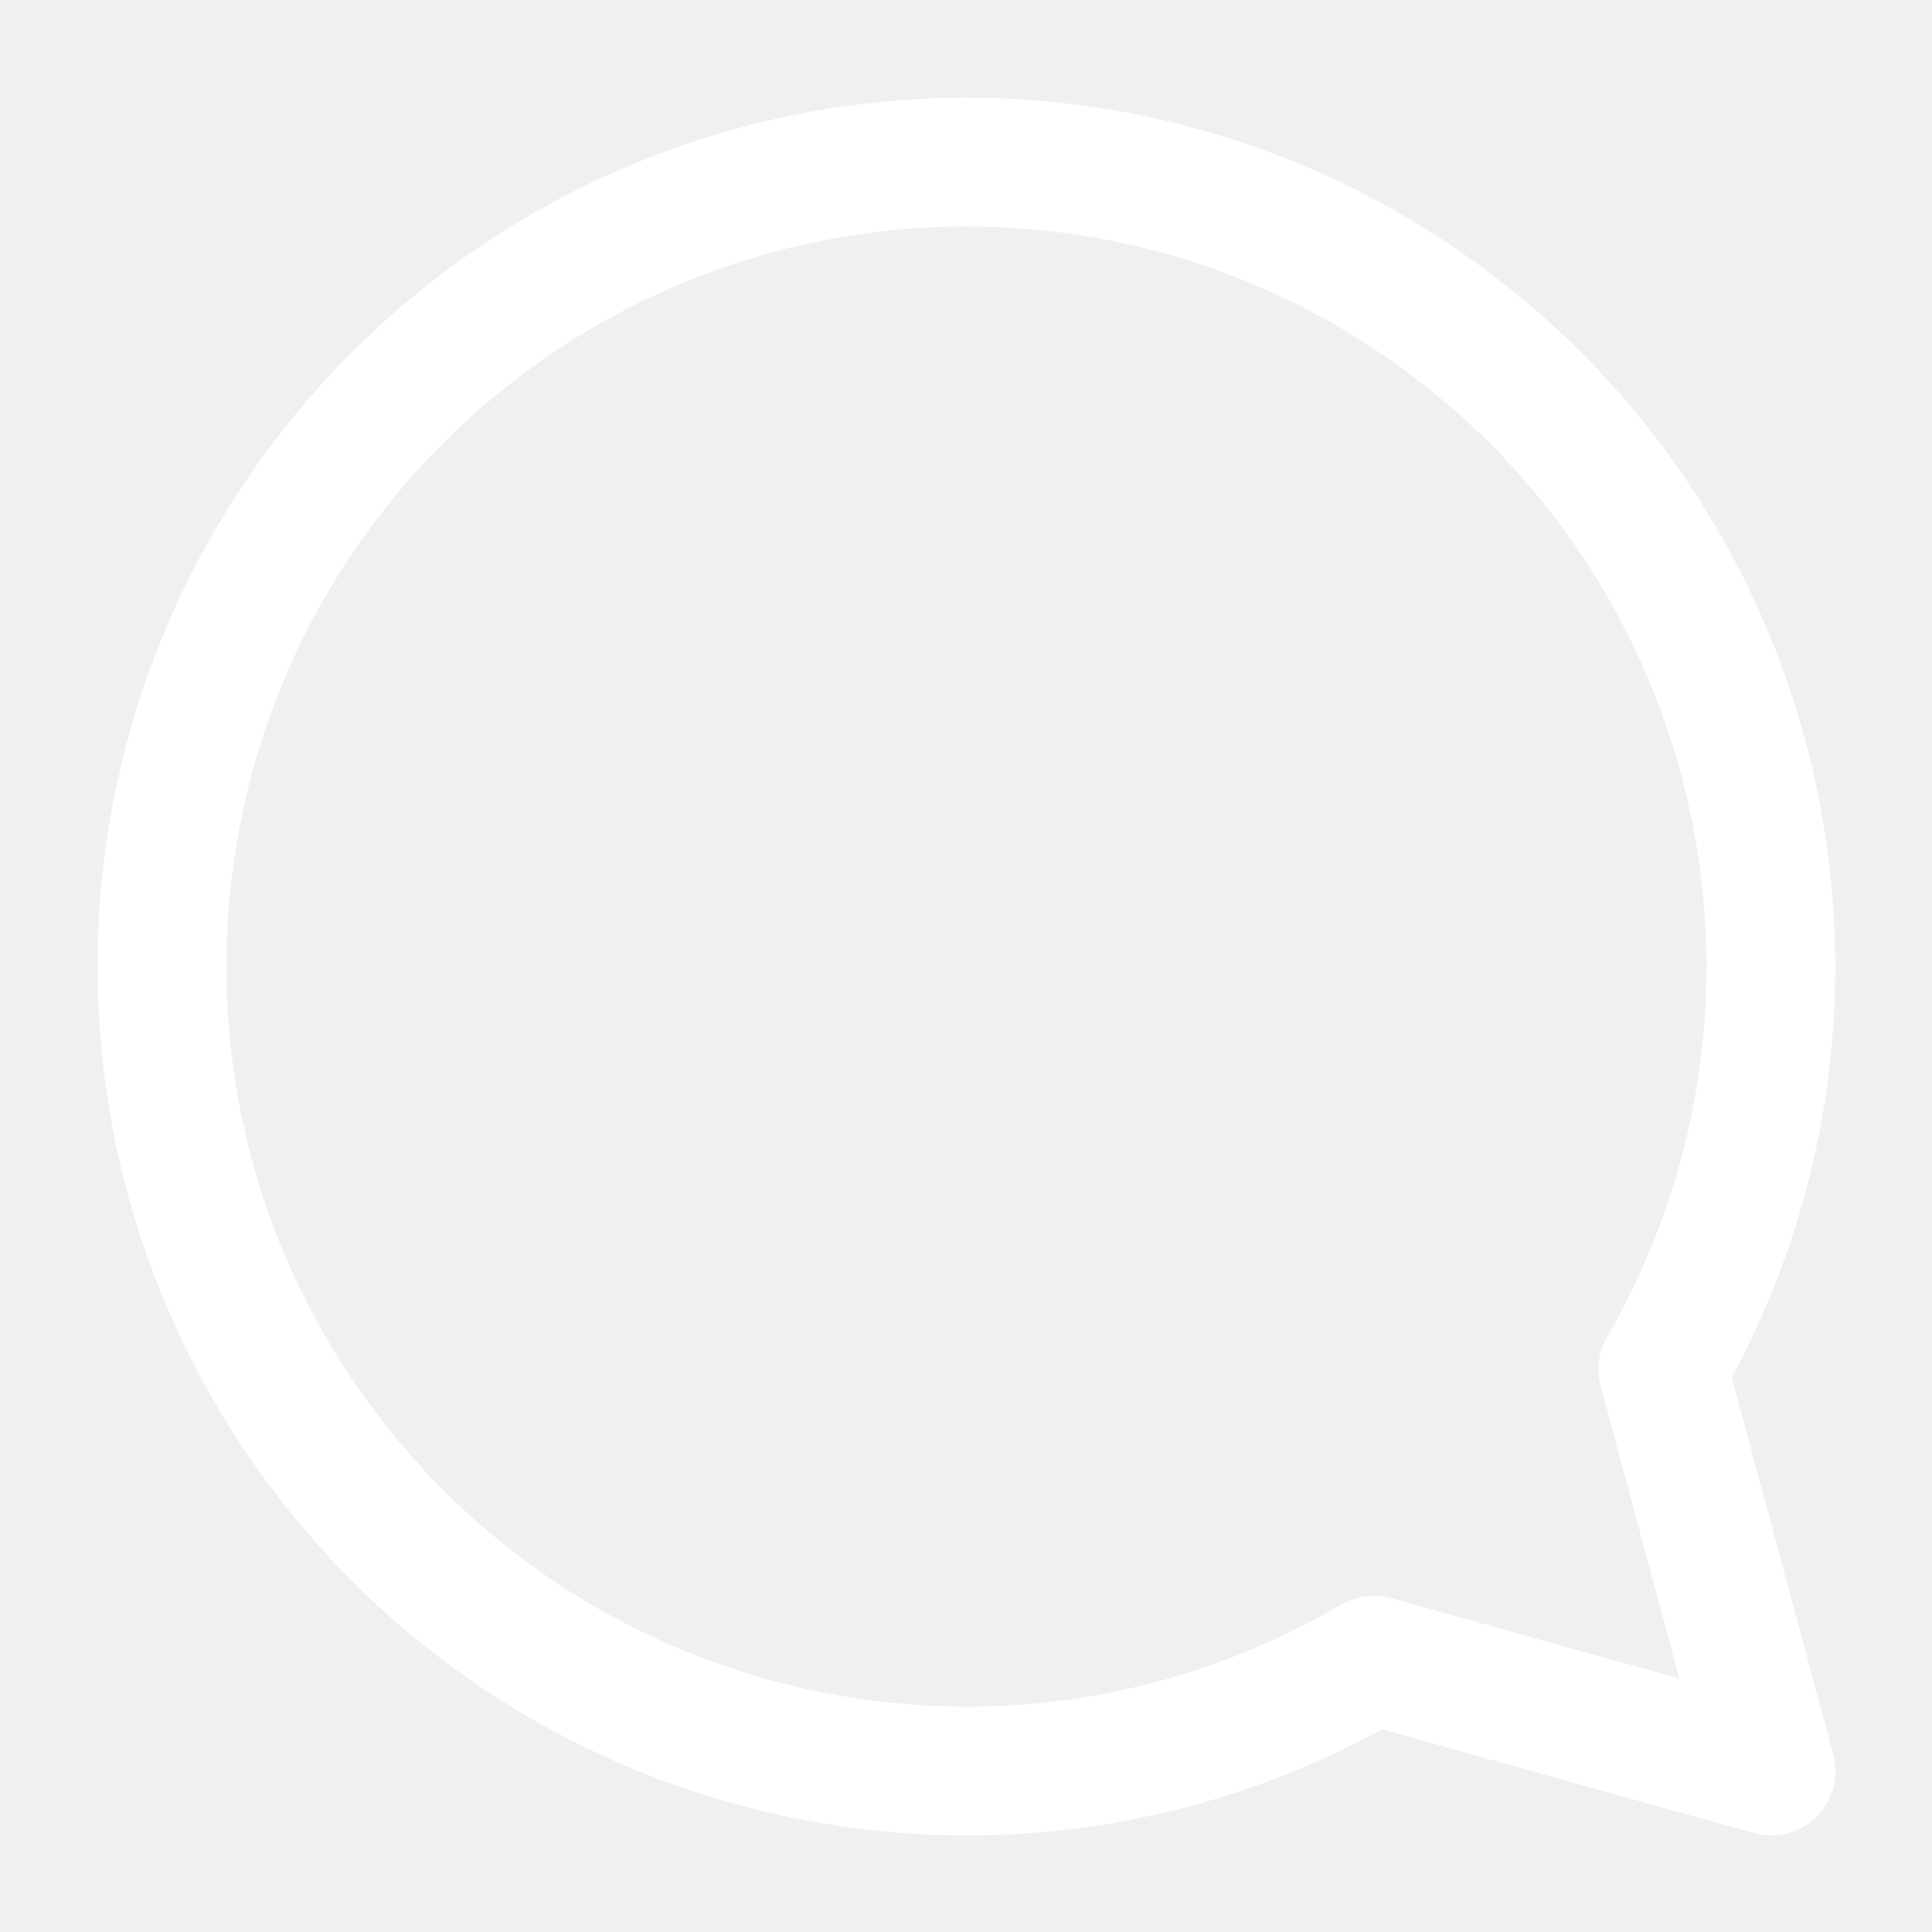
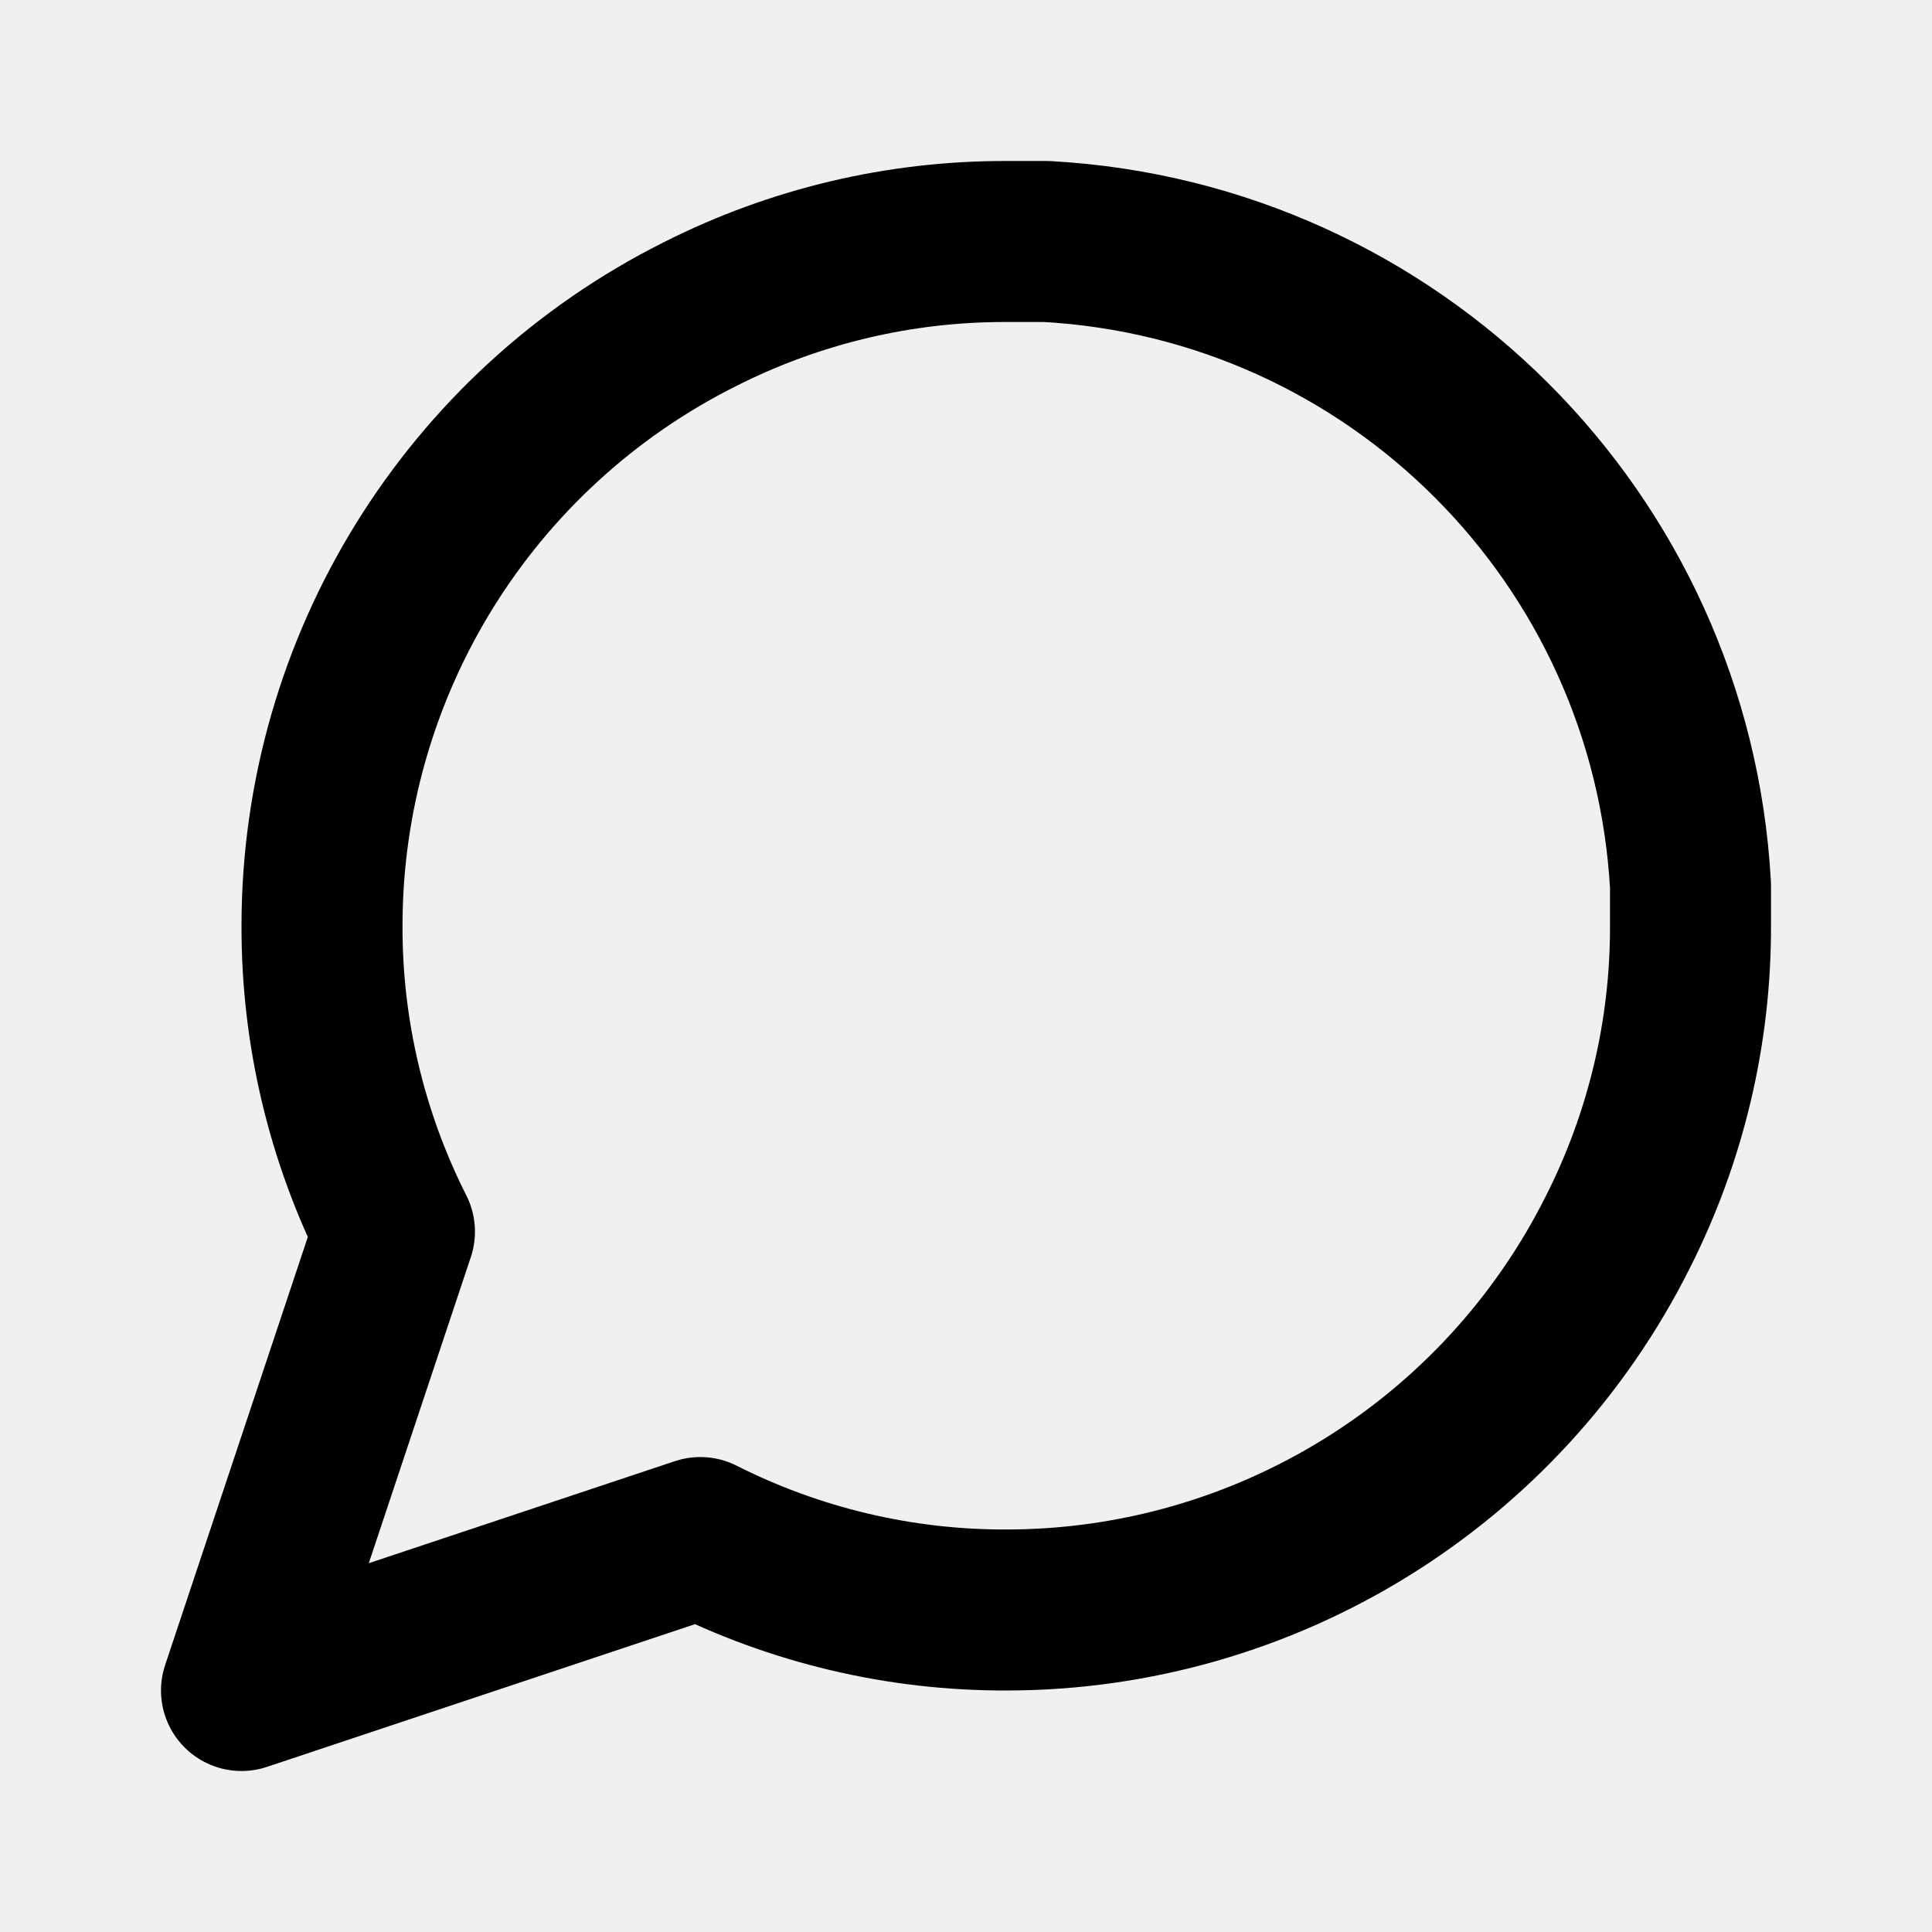
- <svg width="24" height="24" viewBox="0 0 24 24" fill="none">
-   <path d="M20.656 17.008a9.993 9.993 0 10-3.59 3.615L22 22l-1.344-4.992z" stroke="white" stroke-width="1.6" stroke-linecap="round" stroke-linejoin="round" />
+ <svg xmlns="http://www.w3.org/2000/svg" width="24" height="24" viewBox="0 0 24 24" fill="none">
+   <path d="M21 11.5a8.38 8.38 0 0 1-.9 3.8 8.5 8.5 0 0 1-7.6 4.7 8.38 8.38 0 0 1-3.8-.9L3 21l1.9-5.7a8.38 8.38 0 0 1-.9-3.8 8.5 8.5 0 0 1 4.7-7.6 8.38 8.38 0 0 1 3.8-.9h.5a8.48 8.48 0 0 1 8 8v.5z" stroke="currentColor" stroke-width="2" stroke-linecap="round" stroke-linejoin="round" />
</svg>
